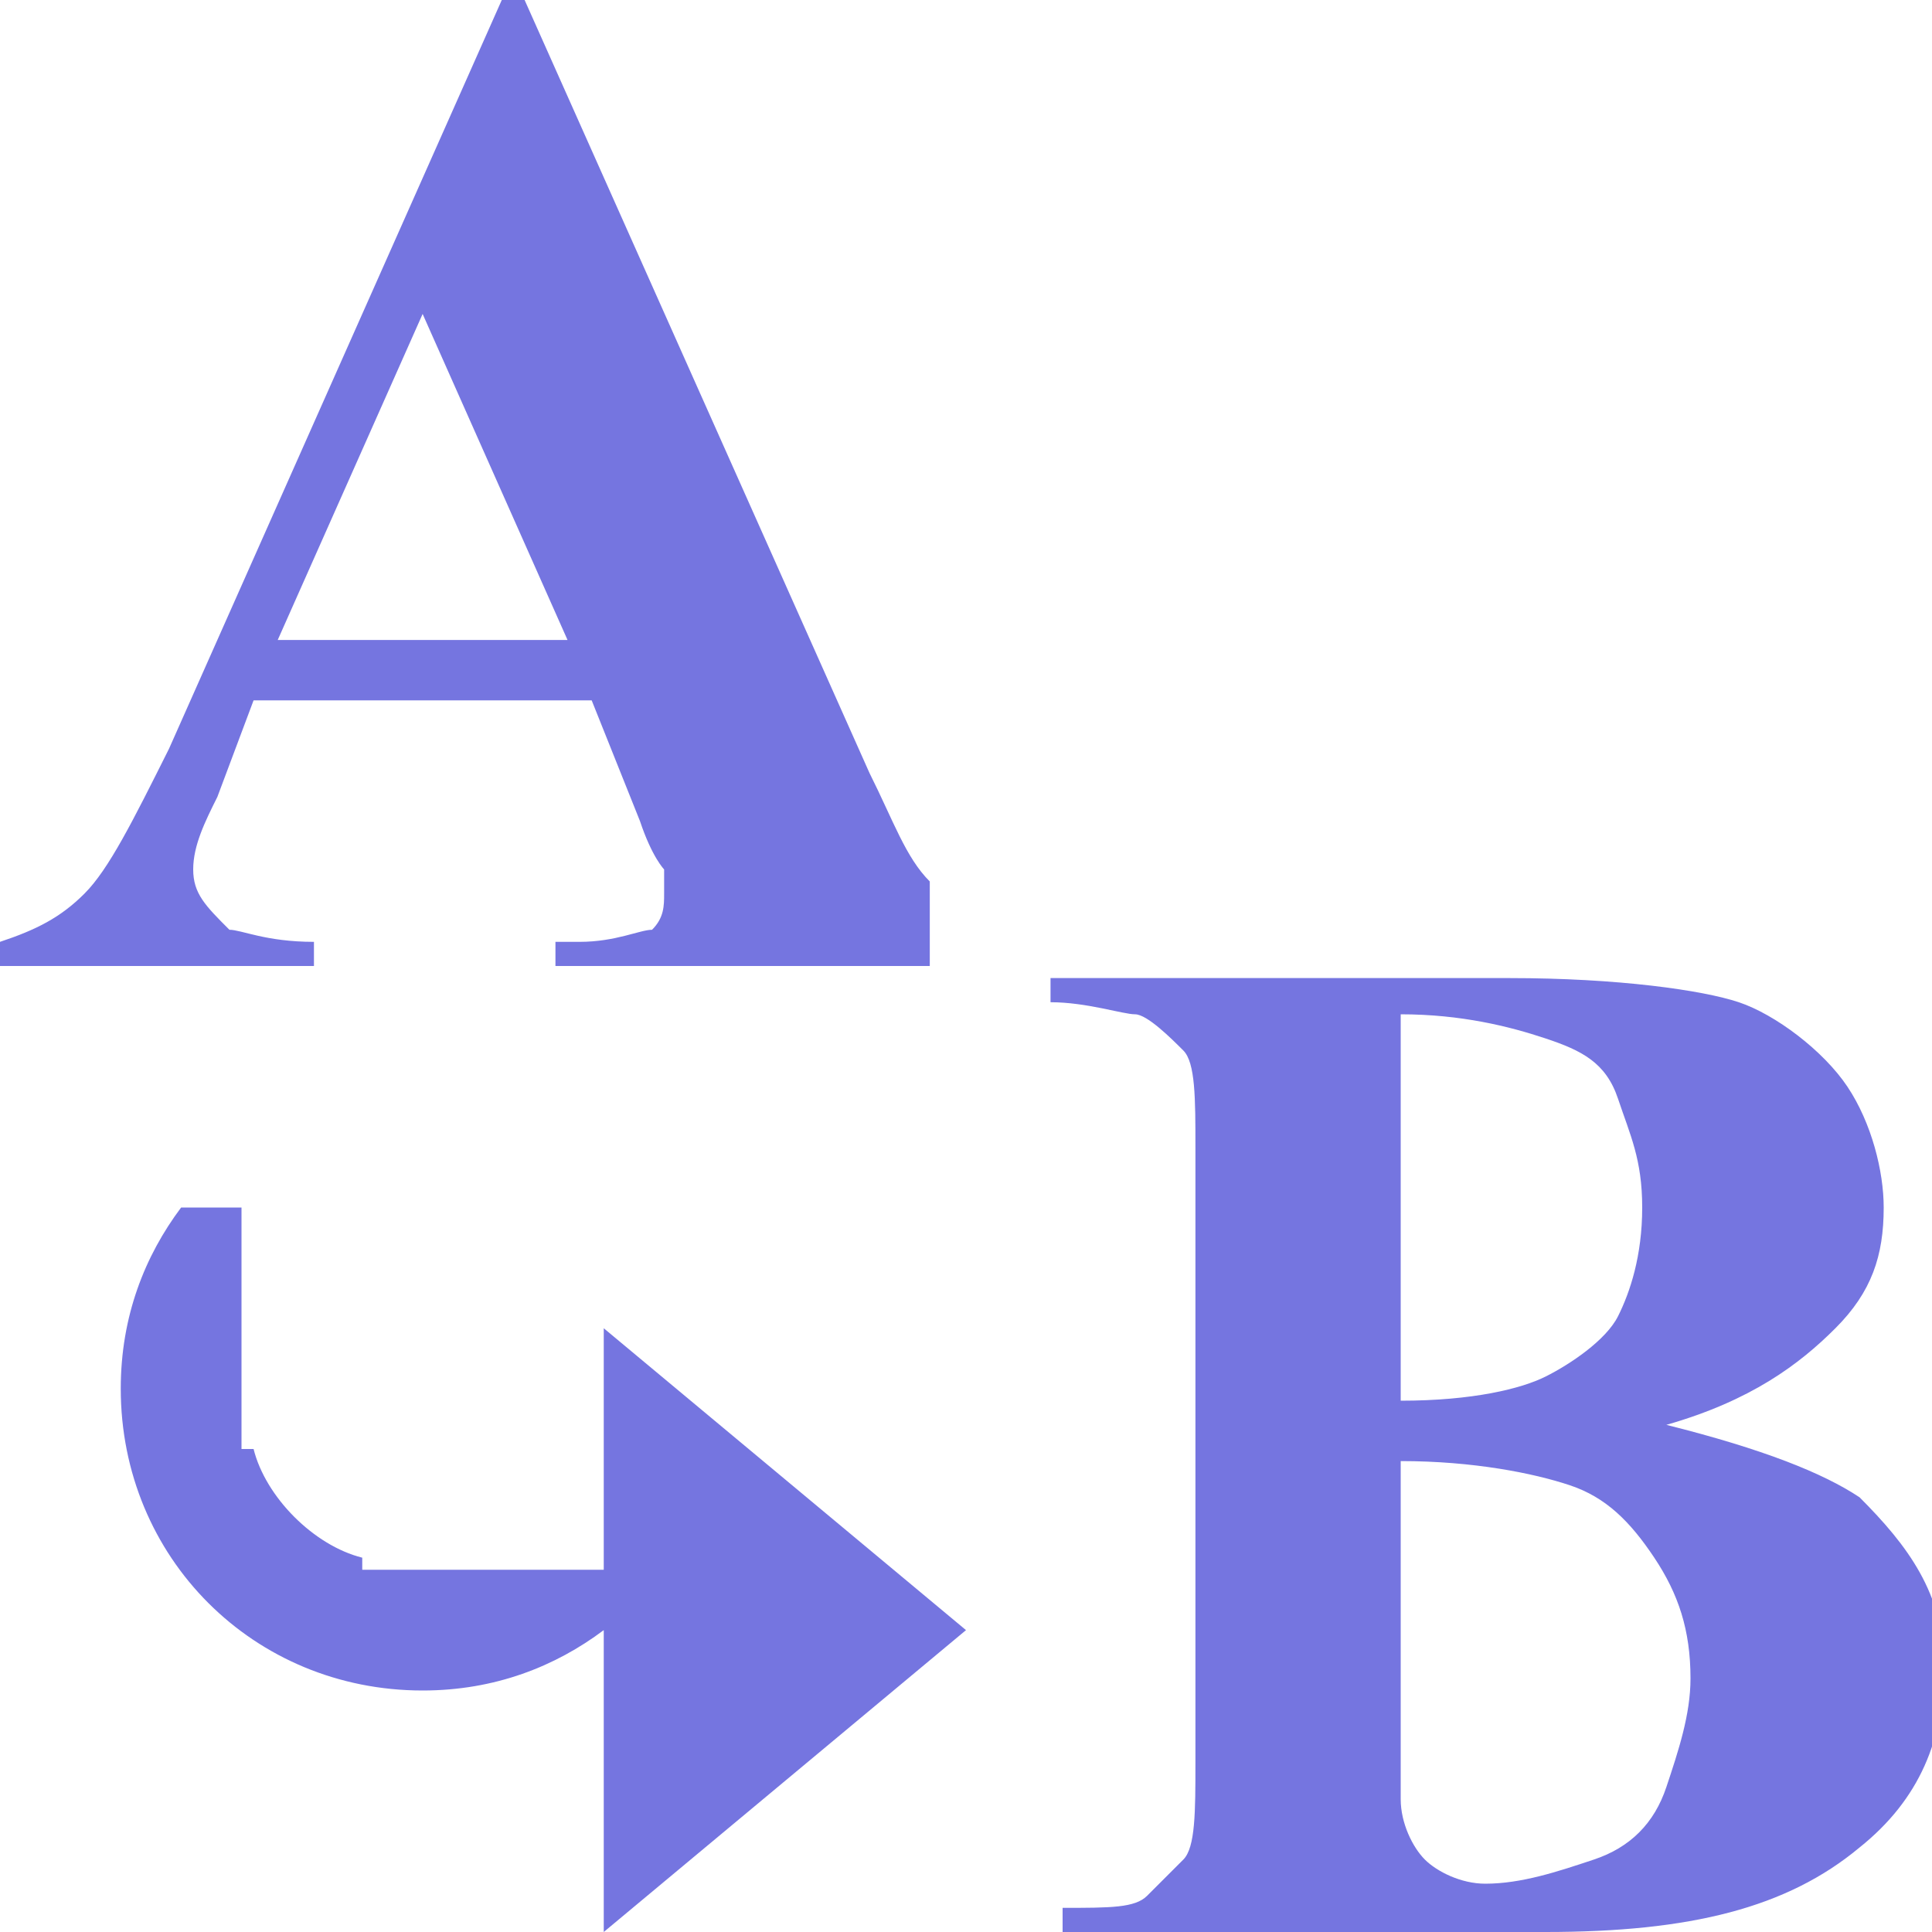
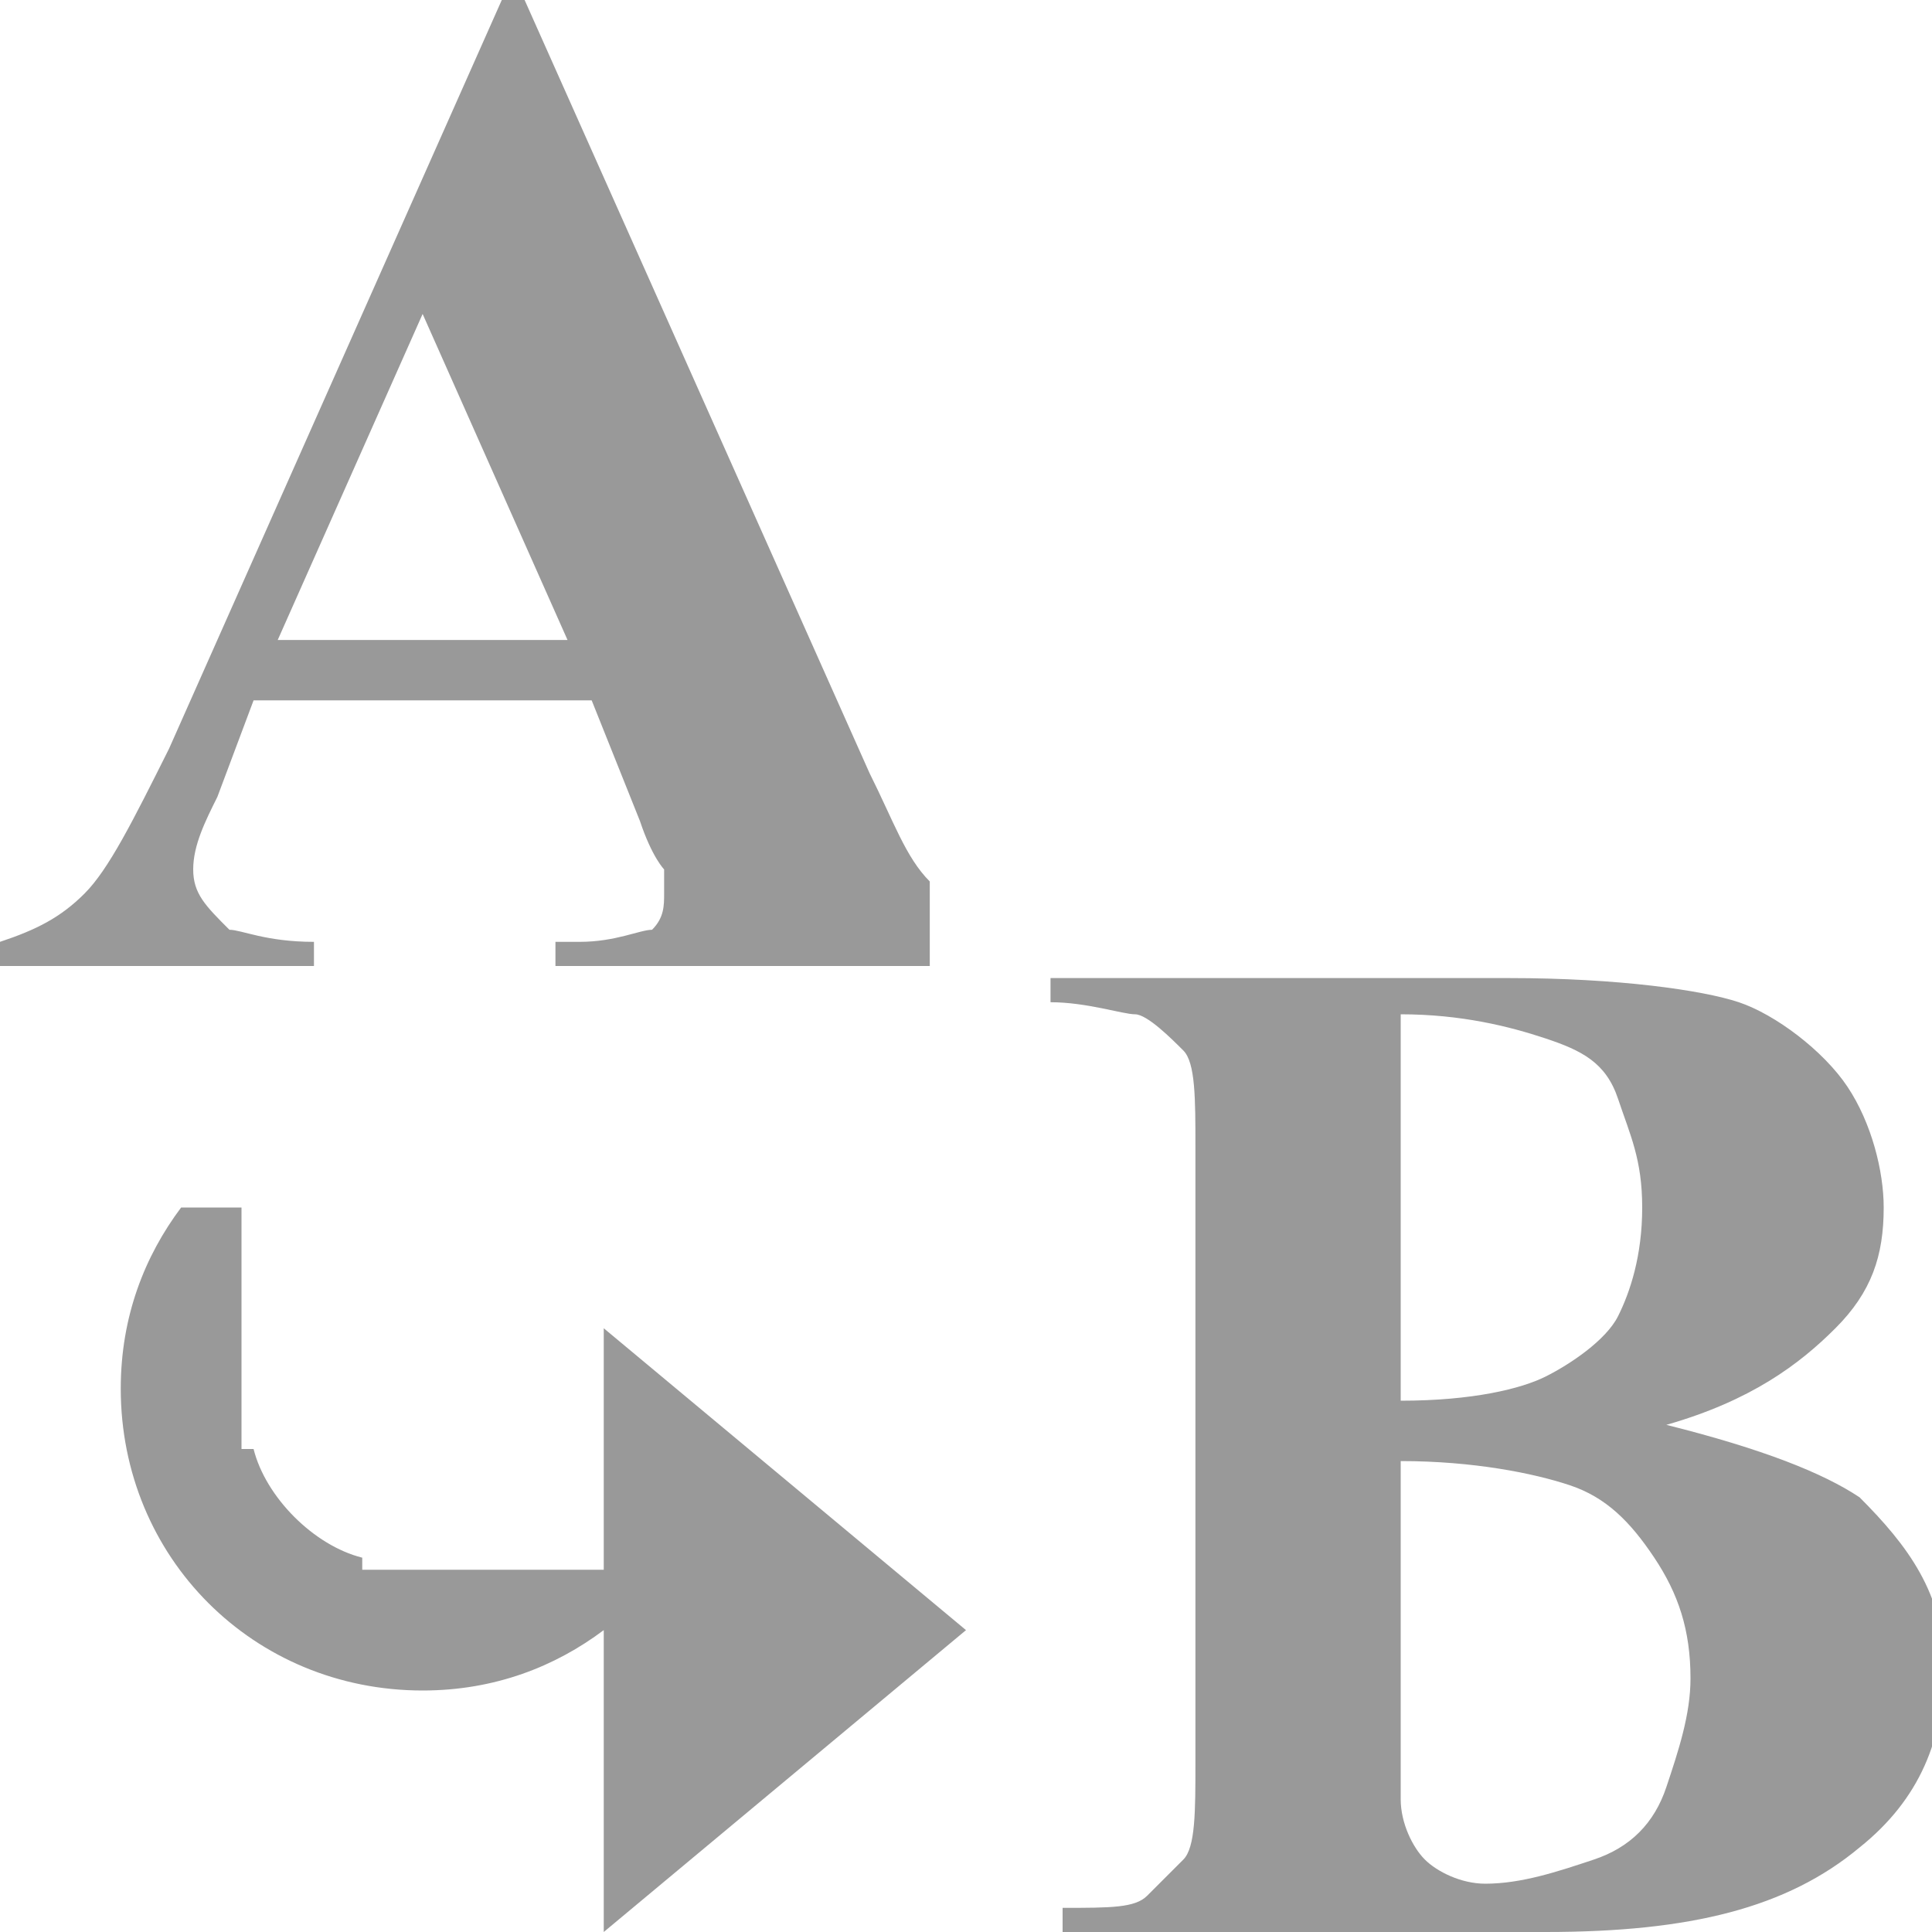
<svg xmlns="http://www.w3.org/2000/svg" width="16" height="16" viewBox="0 0.1 16 16" preserveAspectRatio="xMinYMid meet" overflow="visible" enable-background="new 0 0.1 16 16">
-   <path d="M4.8 7.9h-.2v.2h3.1v-.7c-.2-.2-.3-.5-.5-.9L4.3 0h-.1L1.4 6.3c-.3.6-.5 1-.7 1.2s-.4.3-.7.4v.2h2.6v-.2c-.4 0-.6-.1-.7-.1-.2-.2-.3-.3-.3-.5s.1-.4.2-.6l.3-.8h2.8l.4 1c.1.3.2.4.2.4 0 .1 0 .1 0 .2s0 .2-.1.3c-.1 0-.3.1-.6.1zM2.3 5.4l1.2-2.7 1.2 2.7H2.3zm11.5 6.5c.8.2 1.3.4 1.6.6.4.4.7.8.7 1.4 0 .6-.2 1.1-.7 1.5-.6.5-1.4.7-2.6.7h-4v-.2c.4 0 .6 0 .7-.1s.2-.2.3-.3.1-.4.1-.8V9.6c0-.4 0-.7-.1-.8s-.3-.3-.4-.3-.4-.1-.7-.1v-.2h3.8c.9 0 1.6.1 1.9.2s.7.4.9.7.3.7.3 1c0 .4-.1.7-.4 1s-.7.6-1.4.8zm-2.2.3V15c0 .2.1.4.2.5s.3.2.5.2c.3 0 .6-.1.9-.2s.5-.3.6-.6.2-.6.2-.9c0-.4-.1-.7-.3-1s-.4-.5-.7-.6-.8-.2-1.4-.2zm0-.5c.6 0 1-.1 1.2-.2s.5-.3.6-.5.2-.5.2-.9-.1-.6-.2-.9-.3-.4-.6-.5-.7-.2-1.2-.2v3.2zM5 16.1v-2.5c-.4.3-.9.5-1.5.5C2.1 14.1 1 13 1 11.6c0-.6.2-1.1.5-1.5H2v2h.1c.1.4.5.8.9.9v.1h2v-2l3 2.5-3 2.5z" fill="#7575E0" />
+   <path d="M4.8 7.9h-.2v.2h3.1v-.7c-.2-.2-.3-.5-.5-.9L4.3 0h-.1L1.4 6.3c-.3.6-.5 1-.7 1.2s-.4.3-.7.4v.2h2.6v-.2c-.4 0-.6-.1-.7-.1-.2-.2-.3-.3-.3-.5s.1-.4.2-.6l.3-.8h2.8l.4 1c.1.3.2.4.2.4 0 .1 0 .1 0 .2s0 .2-.1.3c-.1 0-.3.1-.6.1zM2.3 5.4l1.2-2.7 1.2 2.7H2.3zm11.5 6.5c.8.2 1.3.4 1.6.6.4.4.7.8.7 1.4 0 .6-.2 1.1-.7 1.5-.6.5-1.4.7-2.6.7h-4v-.2c.4 0 .6 0 .7-.1s.2-.2.3-.3.1-.4.1-.8V9.6c0-.4 0-.7-.1-.8s-.3-.3-.4-.3-.4-.1-.7-.1v-.2h3.8c.9 0 1.6.1 1.9.2s.7.4.9.7.3.7.3 1c0 .4-.1.7-.4 1s-.7.6-1.4.8zm-2.2.3V15c0 .2.1.4.2.5s.3.2.5.2c.3 0 .6-.1.9-.2s.5-.3.6-.6.2-.6.2-.9c0-.4-.1-.7-.3-1s-.4-.5-.7-.6-.8-.2-1.4-.2zm0-.5c.6 0 1-.1 1.2-.2s.5-.3.6-.5.2-.5.2-.9-.1-.6-.2-.9-.3-.4-.6-.5-.7-.2-1.2-.2v3.2zM5 16.1v-2.5c-.4.3-.9.5-1.5.5C2.1 14.1 1 13 1 11.6c0-.6.2-1.1.5-1.5H2v2h.1c.1.4.5.8.9.9v.1h2v-2l3 2.5-3 2.5z" fill="#999999" />
</svg>
